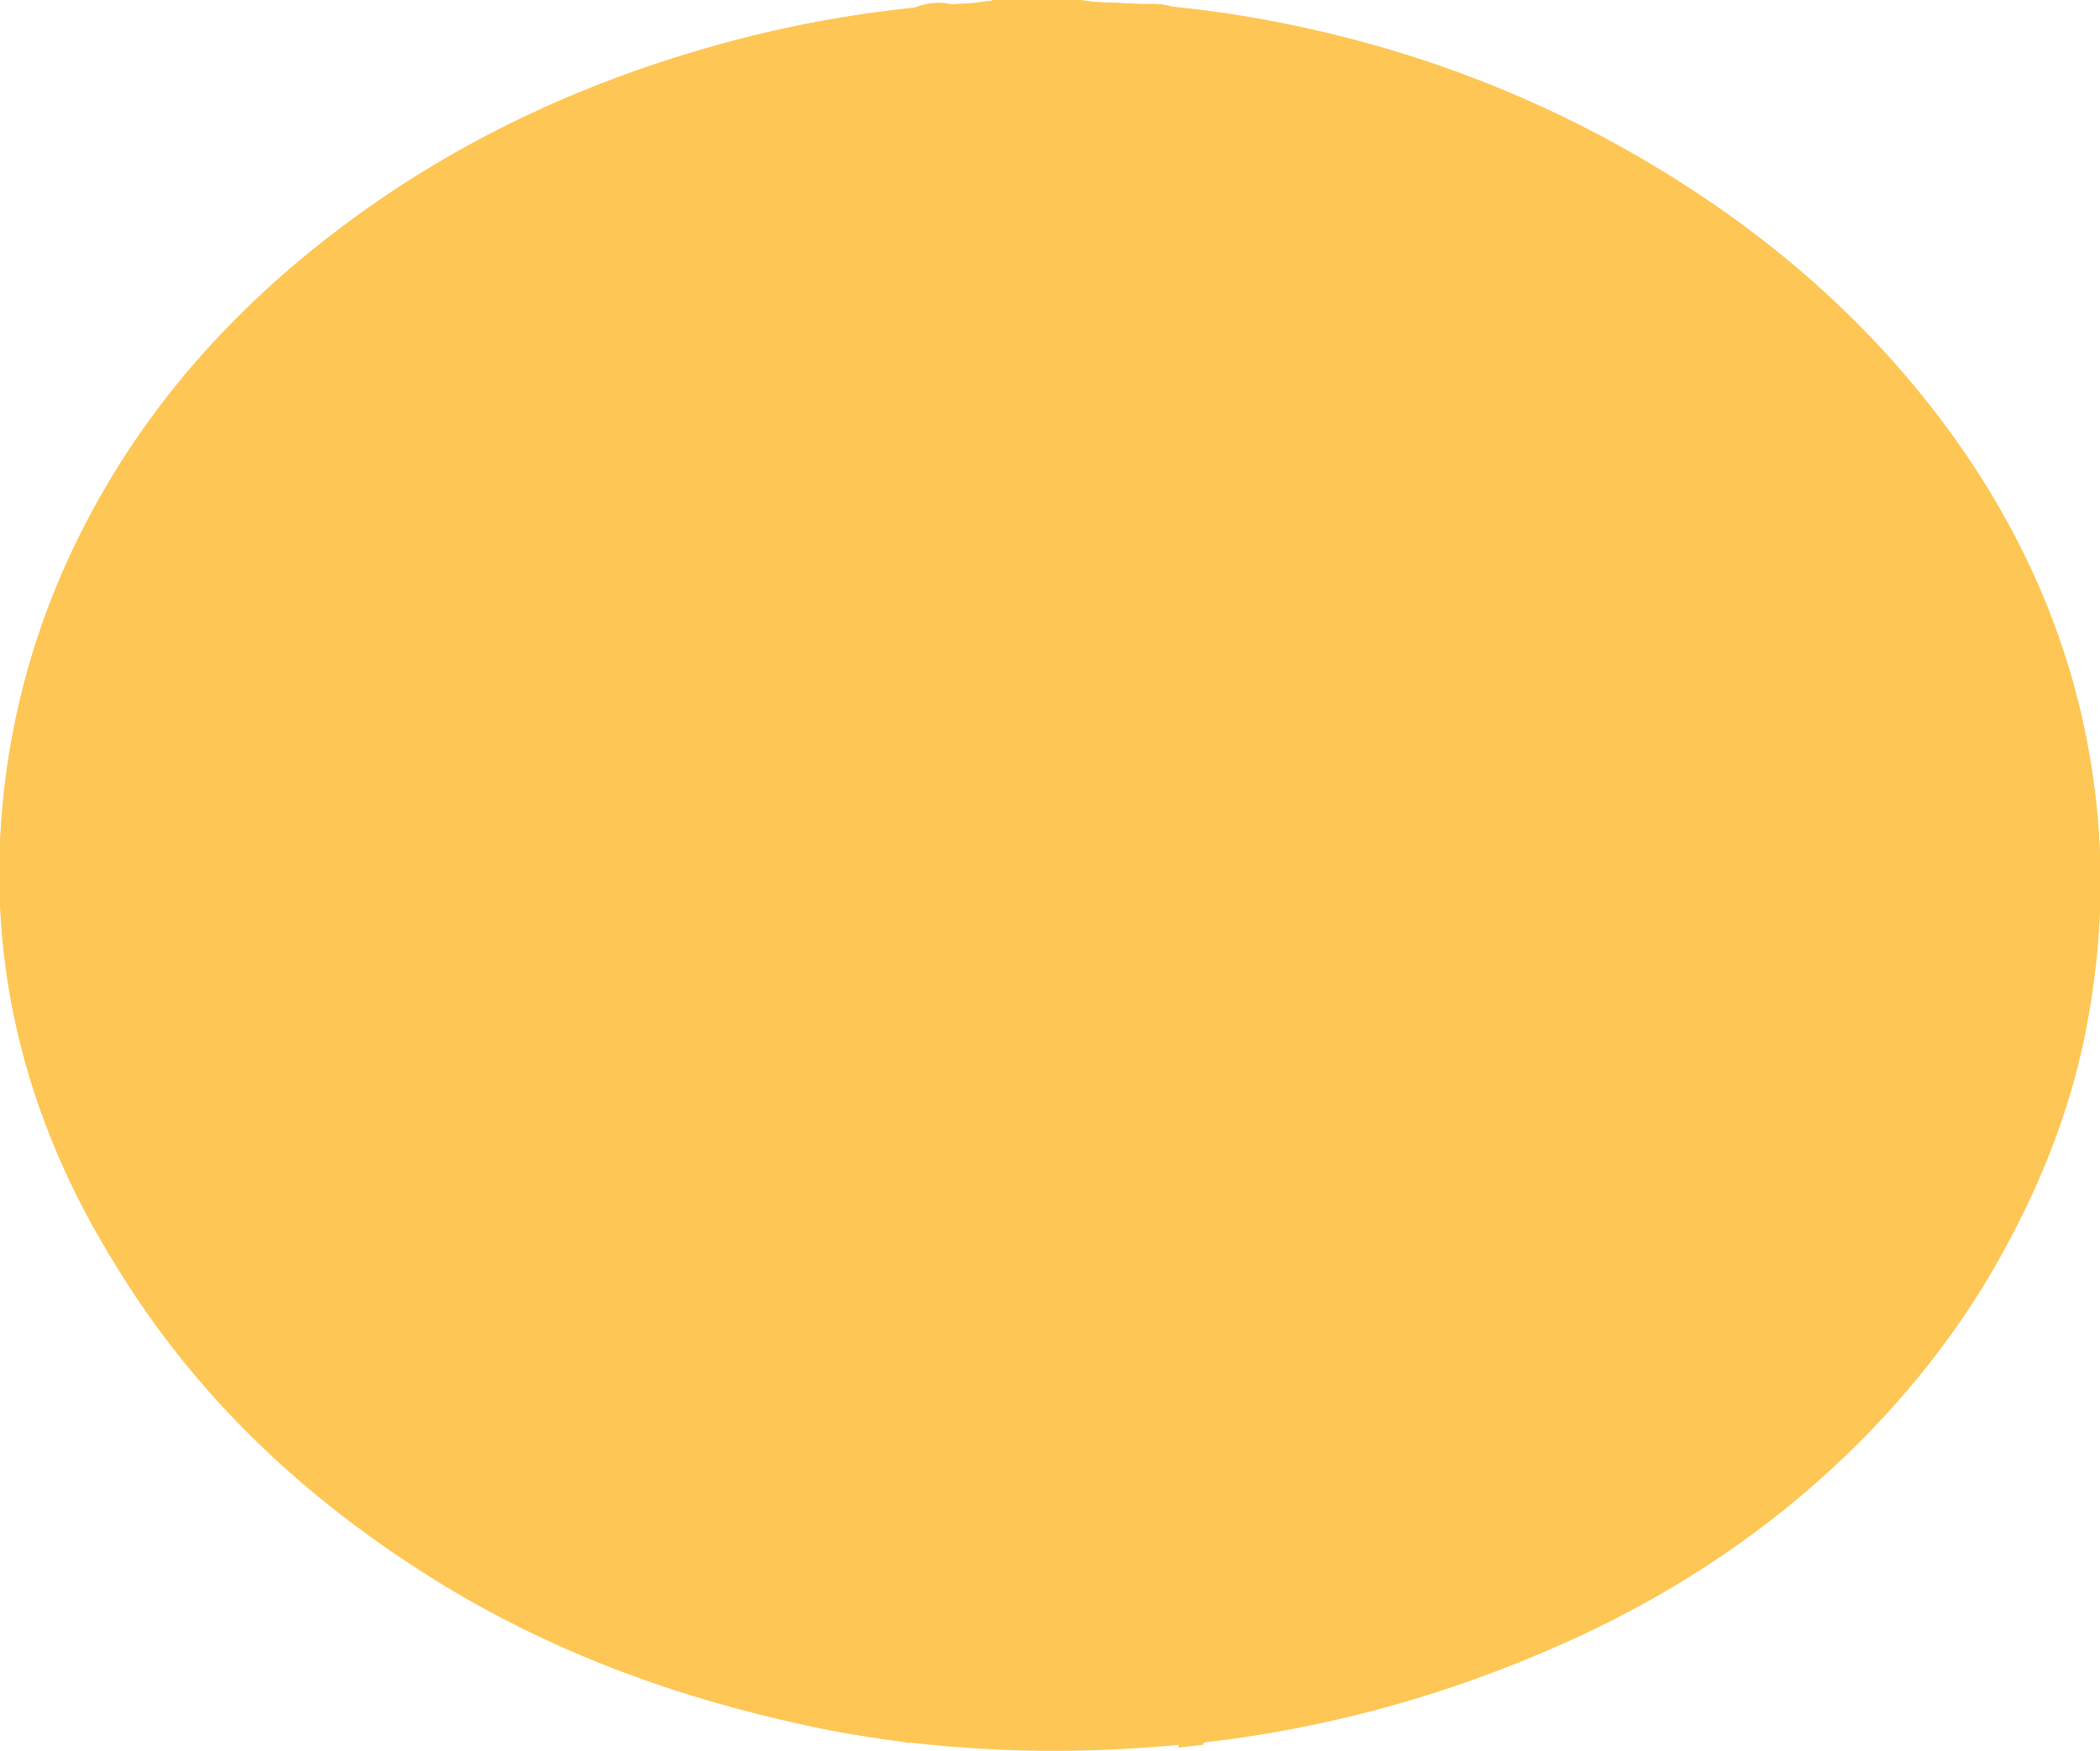
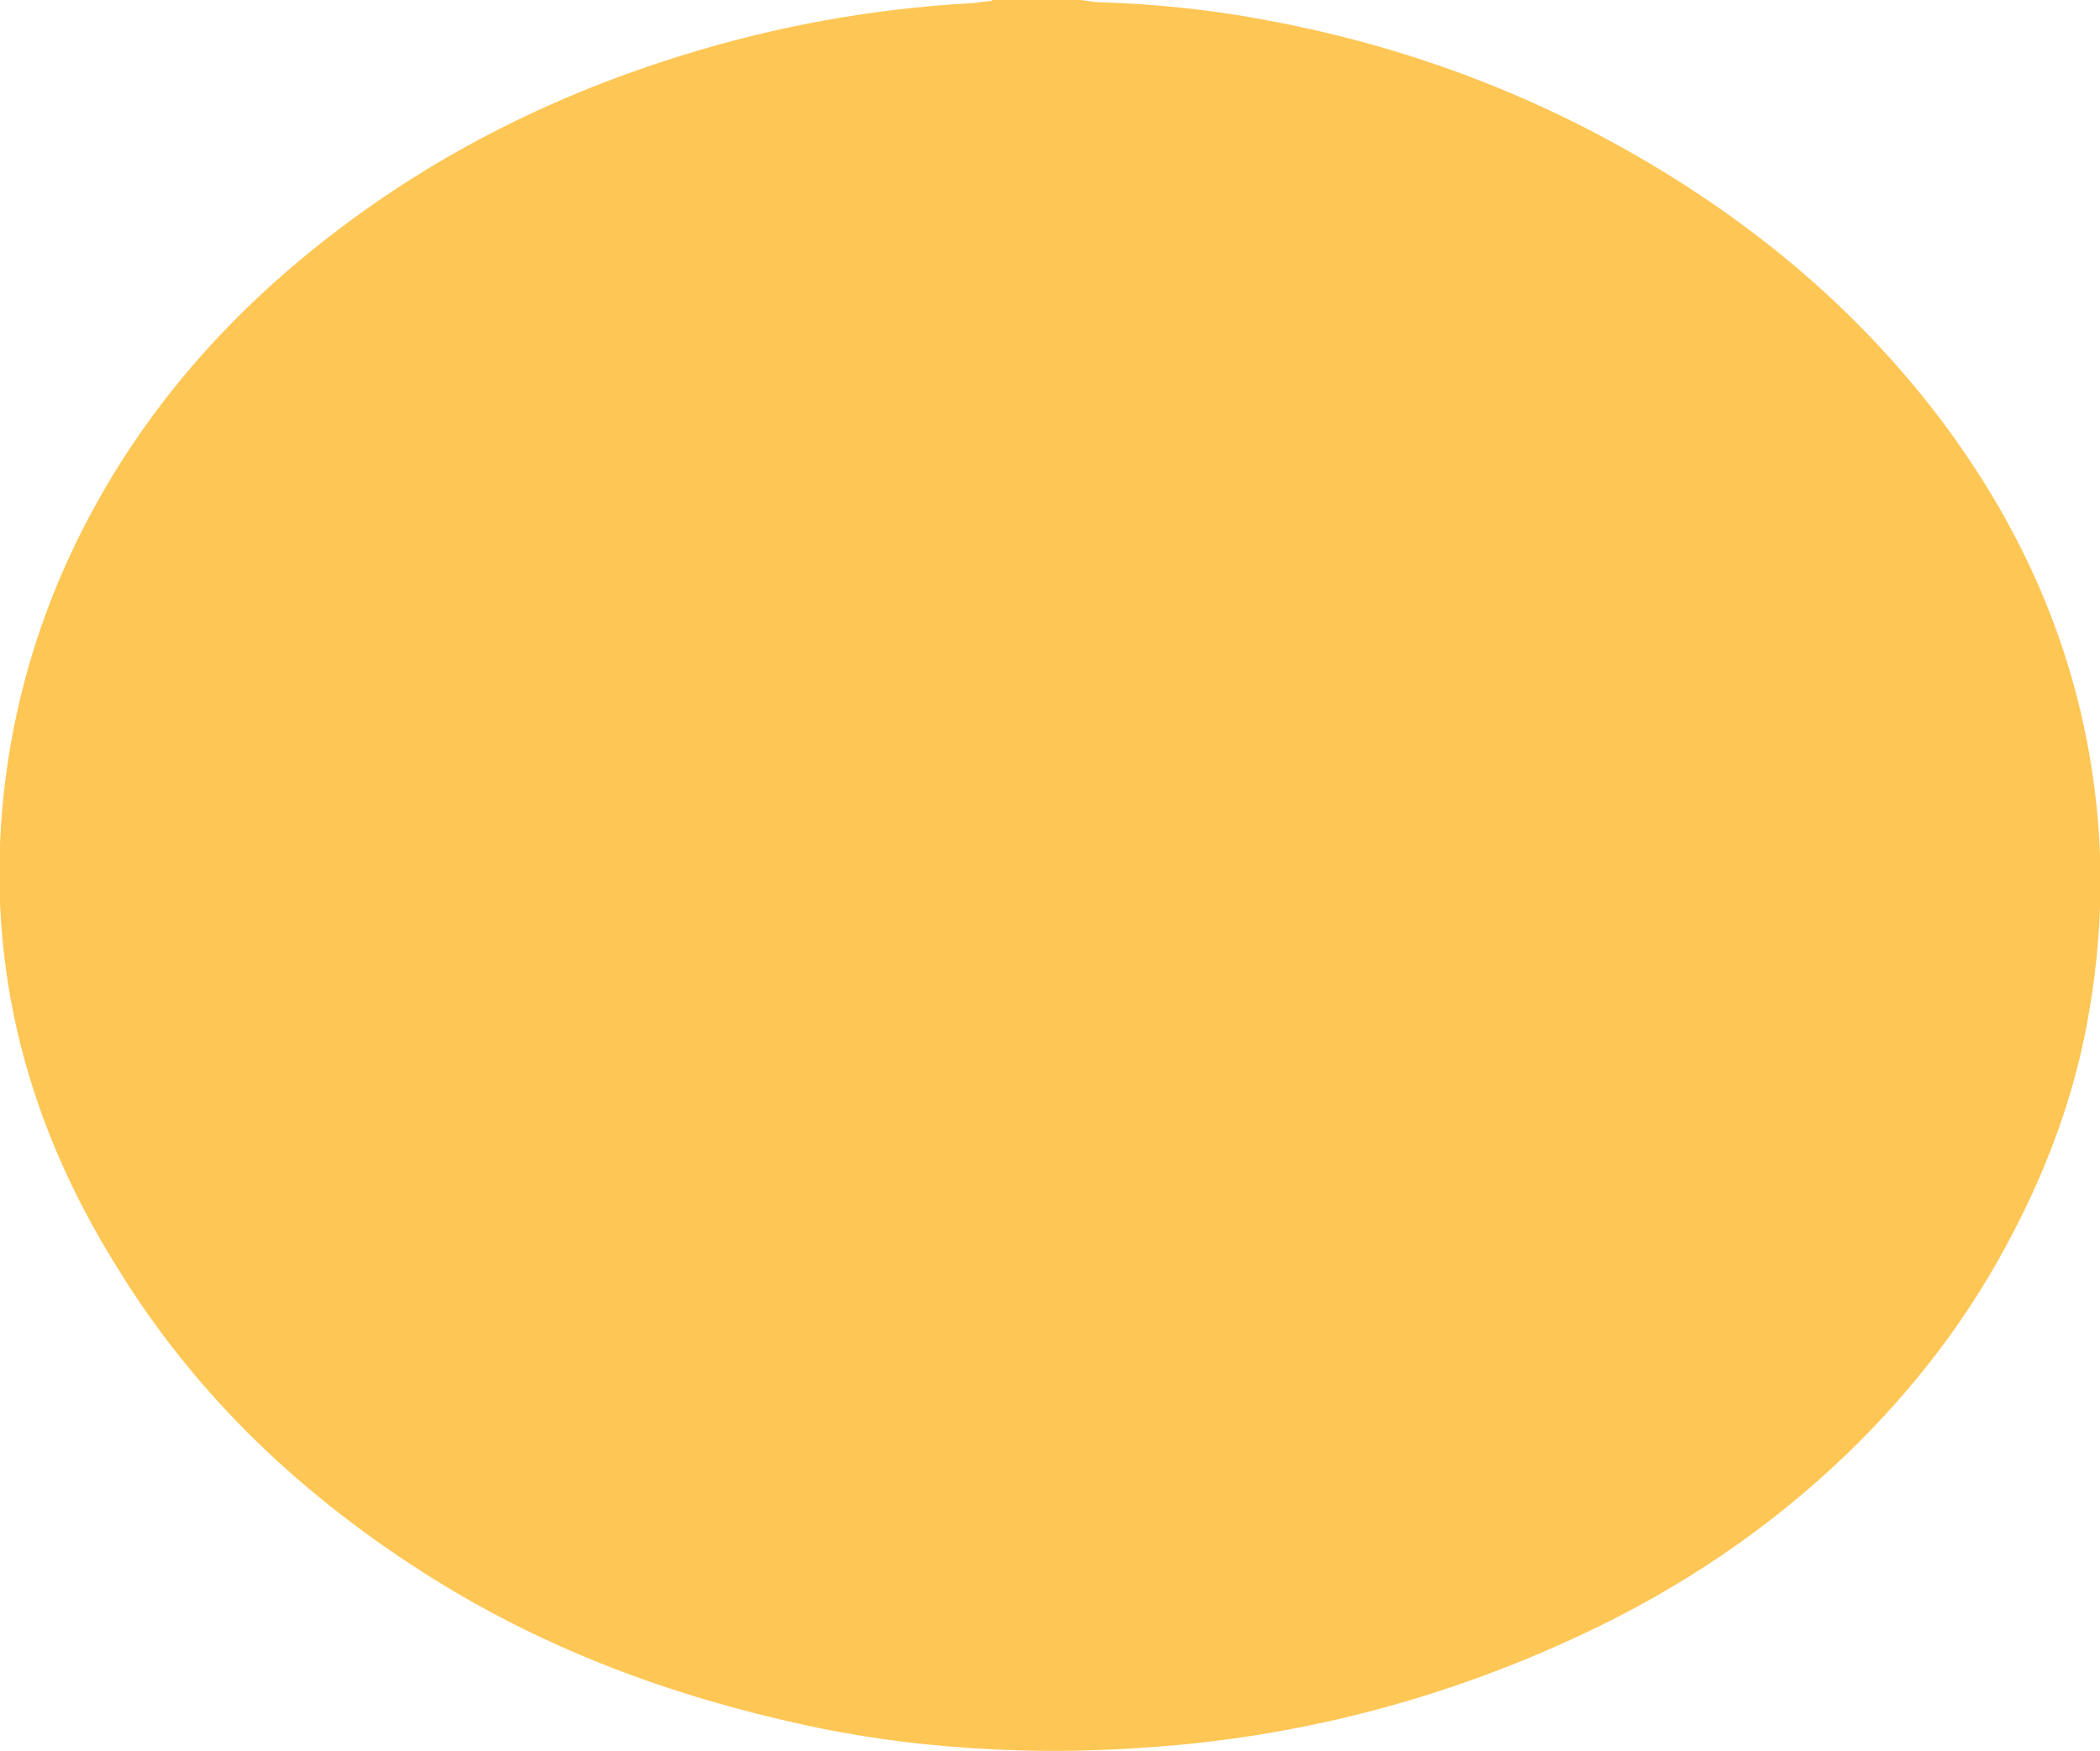
<svg xmlns="http://www.w3.org/2000/svg" id="Layer_1" data-name="Layer 1" version="1.1" viewBox="0 0 379.9 316.7">
  <defs>
    <style>
-       .cls-1 {
+       .SUN-cls-1 {
+         fill: #fdc554;
+       }
+ 
+       .SUN-cls-1, .SUN-cls-2, .SUN-cls-3, .SUN-cls-4 {
+         stroke-width: 0px;
+       }
+ 
+       .SUN-cls-2 {
        fill: #fec654;
-         stroke-width: 0px;
+       }
+ 
+       .SUN-cls-3 {
+         fill: #563617;
+       }
+ 
+       .SUN-cls-3, .SUN-cls-5, .SUN-cls-4 {
+         display: none;
+       }
+ 
+       .SUN-cls-4 {
+         fill: #597b73;
      }
    </style>
  </defs>
-   <g id="OUTLINE">
-     <path class="cls-1" d="M379.5,148.2h0c-2.3-26.3-11.8-49.7-27.3-70.8-15.3-20.7-34.6-36.9-56.8-49.6-21-12-43.4-20-67.1-24.3-9.7-1.8-19.6-2.8-29.5-3.1C197.6.4,196.3,0,195.1,0h-15.6l-.2.2c-1.3,0-2.7.4-4,.4-17.5,1-34.7,4.1-51.5,9.3-23.1,7.1-44.5,17.7-63.7,32.5-19.5,15-35.3,33.2-46.2,55.5-6.5,13.3-10.8,27.4-12.8,42.2-4.3,32.3,3,62,20.2,89.4,14.3,23.3,33.7,41.5,56.8,56,20.9,13.1,43.7,21.5,67.8,26.7,6,1.3,12.1,2.3,18.1,3,.4-.6,1.2-1,1.1-1.9-6.5-.8-12.8-1.8-19-3.1-25.6-5.5-47.6-14.2-67.2-26.4-24.3-15.2-42.7-33.4-56.2-55.4C5.7,200.9-1,171.2,3.1,140.4c2-14.5,6.2-28.5,12.6-41.6,10.2-20.9,25.6-39.4,45.6-54.8,18.3-14.1,39.5-24.9,63.1-32.2,16.5-5.1,33.7-8.2,51-9.2.9,0,1.8,0,2.6-.2.5,0,1,0,1.5-.2h.7v-.2h14.8c.5,0,1.1,0,1.7.2.6,0,1.3.2,1.9.2,10,.3,19.9,1.3,29.2,3.1,23.7,4.3,46,12.4,66.5,24.1,22.9,13.1,41.8,29.6,56.2,49,15.7,21.3,24.7,44.8,26.9,69.8,1,12.1.4,24.6-2.1,37.2-2.3,12.1-6.7,24.4-13,36.5-7.3,14.3-17.3,27.6-29.6,39.5-13.5,13.1-29.5,23.9-47.4,32.3-22.7,10.7-46.6,17.3-71.6,19.8v2c25-2.4,49.2-9,72.6-19.9,17.7-8.3,33.8-19.1,47.9-32.7,12.1-11.7,22.3-25,30-40,6.1-11.7,10.7-24,13.2-37,2.4-12.5,3.2-25.1,2.1-37.8h0Z" />
-     <path class="cls-1" d="M174.3,314.2v.6h0v-.6h0Z" />
+   <g id="FILLED_SUN" data-name="FILLED SUN">
+     <path class="SUN-cls-2" d="M379.5,148.2c-2.3-26.3-11.8-49.7-27.3-70.8-15.3-20.7-34.6-36.9-56.8-49.6-21-12-43.4-20-67.1-24.3-9.7-1.8-19.6-2.8-29.5-3.1-1.2,0-2.5-.4-3.7-.4h-15.6l-.2.2c-1.3,0-2.7.4-4,.4-17.5,1-34.7,4.1-51.5,9.3-23.1,7.1-44.5,17.7-63.7,32.5-19.5,15-35.3,33.2-46.2,55.5-6.5,13.3-10.8,27.4-12.8,42.2-4.3,32.3,3,62,20.2,89.4,14.3,23.3,33.7,41.5,56.8,56,20.9,13.1,43.7,21.5,67.8,26.7,11.5,2.5,23.2,3.9,35,4.4,11,.5,21.9.1,32.7-.9v-2.2,2.2c25.1-2.4,49.3-9,72.7-20,17.7-8.3,33.8-19.1,47.9-32.7,12.1-11.7,22.3-25,30-40,6.1-11.7,10.7-24,13.2-37,2.4-12.5,3.2-25.1,2.1-37.8h0Z" />
  </g>
-   <g id="LOGO_OUTLINE" data-name="LOGO OUTLINE">
-     <path class="cls-1" d="M169.8.5h.3-.3Z" />
-     <path class="cls-1" d="M273.7,72.7c-2.3-10.1-6.5-24.7-16.2-24.7s-5.9,1.1-9.5,3.8c-6.5,4.6-12.3,11.7-14.6,11.7s-1.4-1.3-.9-4.5c2.3-17.2-5.4-58.3-23.8-58.3s-8.4,1.8-13.4,6.3l-1.4,4.8c-2.3,2.7-4,1.7-5.3,4.1-1.1-2.3-2.3-1.1-4.5-3.7l-1.1-5c-4.9-4.6-9.2-6.6-13.2-6.7-18.1.2-27,40.7-25.5,57.9.3,3.3,0,4.6-1.1,4.6-2.3,0-7.8-7.3-14.1-12.1-3.7-2.8-6.8-4.1-9.6-4.1-9.5,0-14.1,14.4-16.8,24.5-1.9,7-3.1,19.6-1.9,26.7,2.3,13.9,22.1,29.3,39.3,33.3,1.1.3,2.2.4,3.3.4,7,0,11.5-5.5,16.6-10.2v193.1l4.5.8V111l-7.9,7.3-2.5,2.3c-3.7,3.6-7,6.7-10.9,6.7s-1.4,0-2-.3c-16.5-3.8-33.9-18.3-35.9-29.9-1.1-6.4,0-18.5,1.9-25,4.7-17.5,9.2-21.2,12.3-21.2s4,1,6.5,3.1c2.6,2,5.1,4.4,7.3,6.5,4,4,6.5,6.4,9.8,6.4s3-.6,4-1.7c1.9-1.8,1.9-4.7,1.7-7.5-1.2-13.1,4.2-39.7,14.1-49.6,2.3-2.3,4.5-3.4,6.8-3.4v.3c2.8,0,5.9,1.6,9.3,4.4l.8,3.7v1l.9.9c1.6,1.7,2.8,2.6,4,3l4,8.4,4.3-8.4c1.1-.4,2.8-1.3,4.7-3.3l.6-.7.3-.9,1.1-3.7c3.4-2.8,6.5-4.3,9.2-4.3s4.5,1.1,6.7,3.4c9.8,10.1,14.3,37,12.4,50.2-.3,2.8-.5,5.7,1.4,7.5,1.1,1.1,2.5,1.7,4,1.7,3.3,0,5.6-2.3,9.6-6,2.3-2.1,5-4.7,7.8-6.5,2.5-1.8,4.8-2.8,6.5-2.8,3.1,0,7.6,3.7,11.6,21.3,1.4,6.5,2.2,18.5.9,25-2.3,11.5-20.3,25.6-37,29h-2c-3.3,0-5.9-2-9.5-5.5l-8.1-8.1v201.9l4.5-.5V125.1c3.7,3.7,7.5,7,12.9,7s1.9,0,3-.3c17.6-3.6,37.7-18.5,40.5-32.4,1.4-7,.6-19.6-.9-26.6h.5Z" />
-     <path class="cls-1" d="M295.9,180.7c0-9.8-7.5-17.8-19.4-17.8h0c-12,.1-21.7,9.1-21.7,20v124.6l4.7-1.5v-122.9c0-8.7,7.7-15.6,17.2-15.6s14.8,6.8,14.8,13.5v112l4.2-2.2.3-110.1h-.1Z" />
-     <path class="cls-1" d="M107.3,195.7c-10.7,0-19.7,8-19.7,17.8v77.4l2,1,2.8,1.5v-79.6c0-7.4,6.7-13.5,14.8-13.5s13.2,5,13.2,12.1l-.2,92.6,4.6,1.5.4-94.4c0-9.1-7.1-16.4-17.9-16.4h0Z" />
-   </g>
-   <g id="FILLED_SUN" data-name="FILLED SUN">
-     <path class="cls-1" d="M379.5,148.2c-2.3-26.3-11.8-49.7-27.3-70.8-15.3-20.7-34.6-36.9-56.8-49.6-21-12-43.4-20-67.1-24.3-9.7-1.8-19.6-2.8-29.5-3.1-1.2,0-2.5-.3-3.7-.4h-15.6l-.2.2c-1.3,0-2.7.4-4,.4-17.5,1-34.7,4.1-51.5,9.3-23.1,7.1-44.5,17.7-63.7,32.5-19.5,15-35.3,33.2-46.2,55.5-6.5,13.3-10.8,27.4-12.8,42.2-4.3,32.3,3,62,20.2,89.4,14.3,23.3,33.7,41.5,56.8,56,20.9,13.1,43.7,21.5,67.8,26.7,11.5,2.5,23.2,3.9,35,4.4,11,.5,21.9.1,32.7-.9v-2.2,2.2c25.1-2.4,49.3-9,72.7-20,17.7-8.3,33.8-19.1,47.9-32.7,12.1-11.7,22.3-25,30-40,6.1-11.7,10.7-24,13.2-37,2.4-12.5,3.2-25.1,2.1-37.8h0Z" />
+   <g id="Xmb5Ew.tif" class="SUN-cls-5">
+     <g>
+       <path class="SUN-cls-1" d="M171.5,311.8v-72.6c0-3.9-1.4-7.1-5-8.9-14.4-2.7-25.1,1.2-34.4-14.3-1.9-3.2-2.9-6.7-2.9-10.4v-70c-.6-13,20.8-15.7,21.6-2.1.1,2.9.2,5.8.2,8.6v57.2c0,4.1,2.2,7.2,6,7.8,5.6.8,14.2,1.1,14.4-6.6-.1-41.2.3-82.5-.1-123.7-3,2.9-6.4,7.4-11.2,6.2-12.1-3.5-24.7-13.6-23.6-27.4.2-7,3.6-31.6,14.5-25.6,4.1,2.3,6.6,7.1,10.8,9.1.6-12.7,1.1-30.5,12.3-38.9C-19.3,14.5-71.6,234.4,120.2,305.5c16.3,5.9,33.6,9.6,51.2,11v-4.7h.1Z" />
+       <path class="SUN-cls-1" d="M378.8,140.9C366.6,57.9,281.7,3.9,202.4.2c10.6,6,12.2,27.5,11.4,38.5,1.2,6,12.8-17.5,20.1-4.9,5,9.7,8.1,28.2.5,37.2-6.5,7.4-20.4,18.6-28.9,8.4v148.6c0,2.8.9,5.2,3.5,6.5,6.3,1.7,16.5,1.4,17.6-6.8.6-36.9,0-73.8.2-110.7-.7-16.5,24.8-18.6,24-1.2v111.8c0,10-4,17.9-12,23.9-5.6,4.2-12.5,5.1-19.2,5.9-6.5.2-14.6,2.4-14.2,10.4v44.1h0v4.9c94.2-6.7,185.7-71.9,173.3-175.8h0Z" />
+       <path class="SUN-cls-3" d="M201.9,0c.2,0,.3.2.5.2,3.6,1.8,5.6,5,7,8.5,1.2,3.1,2,6.3,2.9,9.5,1.5,5.5,1.8,11.1,1.7,16.7,0,1.3-.2,2.5-.2,3.8s.5,1.5,1.5.8c.7-.5,1.3-1.1,2-1.7,2.1-1.9,4.1-3.9,6.2-5.7,1.7-1.4,3.7-2.4,6.1-1.9,2,.5,3.2,1.9,4.2,3.5,1.9,3.1,2.8,6.6,3.6,10.1.8,3.6,1.3,7.3,1.2,11,0,2.3,0,4.7-.2,7-.3,3.5-2,6.4-4.1,9-5,6.1-11.3,10.3-18.9,12.4-3.2.9-5.9-.2-8.2-2.4-.6-.5-1.1-1.1-1.7-1.6-1.1-1.2-2.1-2.4-3.2-3.5-2-2.1-4.4-3.3-7.3-3.9-2.3-.5-4.6-1.3-6.9-1.9-.3,0-.7,0-.9,0-1.6,1.3-3.5,1.5-5.4,1.7-4.1.5-7.7,2-10.5,5.1-1.2,1.2-2.4,2.4-3.6,3.6-1.7,1.7-3.7,2.6-6.1,2.9-.5,0-1,0-1.5-.3-9.1-2.6-16.3-7.8-21.3-15.9-2.2-3.5-2.4-7.5-2.3-11.5.2-6.3,1.3-12.4,3.6-18.3.8-2.1,2-4.2,3.4-6.1,2-2.6,4.8-3.1,7.6-1.3,1.9,1.3,3.6,2.9,5.3,4.5,1.4,1.3,2.6,2.7,4,4,.4.3,1,.4,1.4.6,0-.4.3-.9.3-1.3,0-2.7-.2-5.4,0-8.1.5-5.1,1.4-10.2,2.9-15.1,1.1-3.6,2.5-7,4.6-10.1,1.2-1.7,2.6-3.2,4.4-4.2.3-.2.7-.3,1-.5h4.1c.3,0,.6.3.9.4.8.5,1.6,1,2.4,1.5,1.6,1,2.7,2.4,2.8,4.4,0,1,.6,1.4,1.2,1.9.5.4,1.2.8,1.6,1.1.5-.4,1-.7,1.5-1,1-.5,1.7-1.2,1.9-2.4.2-1.6,1-2.7,2.3-3.5,1.1-.7,2.2-1.3,3.2-2,.3,0,.5-.2.8-.3,1.7.3,3,.3,4.2.3Z" />
+       <path class="SUN-cls-4" d="M171.3,77c2.8-3.1,6.4-4.7,10.5-5.1,1.9-.2,3.9-.4,5.4-1.7.2-.2.6,0,.9,0,2.3.6,4.6,1.4,6.9,1.9,2.8.6,5.3,1.9,7.3,3.9,1.1,1.1,2.1,2.3,3.2,3.5v148.6c0,2.8.9,5.2,3.5,6.5.7.4,1.6.6,2.4.6h7.5c3.6-.1,7.4-3.8,7.8-7.4.1-1.4.2-2.8.2-4.1v-106.6c0-4.6,1.6-8.4,5.4-11.2,5.1-3.7,13.1-3,16.6,2.2,1.3,1.9,1.9,4.1,2,6.4v113.2c0,10-4,17.9-12,23.9-1.5,1.1-3.2,1.8-4.8,2.8-.3.1-.5.3-.8.4h-.4c-.7.3-1.5.6-2.2.8-.4,0-.8.2-1.2.3-.2,0-.3,0-.5.2h-.5c-.2,0-.5.1-.7.2h-.7c-.2,0-.3.1-.5.2h-.9c-.2,0-.5.1-.7.2h-.9c-.3,0-.6.1-1,.2h-.7c-.3,0-.6.1-1,.2h-.9c-.2,0-.5.1-.7.2h-.9c-.3,0-.6.1-1,.2h-.9c-.2,0-.5.1-.7.2h-.9c-.3,0-.6.1-1,.2h-.7c-.2,0-.5.1-.7.2h-.5c-.4.1-.8.3-1.2.4-3.8,1.7-5.7,4.8-5.7,8.9v44.1h-34v-72.5c0-3.9-1.4-7.1-5-8.9-1.1-.6-2.4-.9-3.6-1-2.6-.2-5.1,0-7.7,0-10-.3-17.9-4.5-23-13.3-1.9-3.2-2.9-6.7-2.9-10.4v-70c0-7.9,8.1-13.4,15.5-10.5,3.7,1.4,5.9,4.3,6.1,8.4.1,2.9.2,5.8.2,8.6v57.2c0,4.1,2.2,7.2,6,7.8,2.9.4,6,.4,8.9,0,3.3-.4,5.4-3.2,5.5-6.6v-122.1c0-.5,0-1.1-.1-1.6l-.2.4Z" />
+     </g>
  </g>
</svg>
